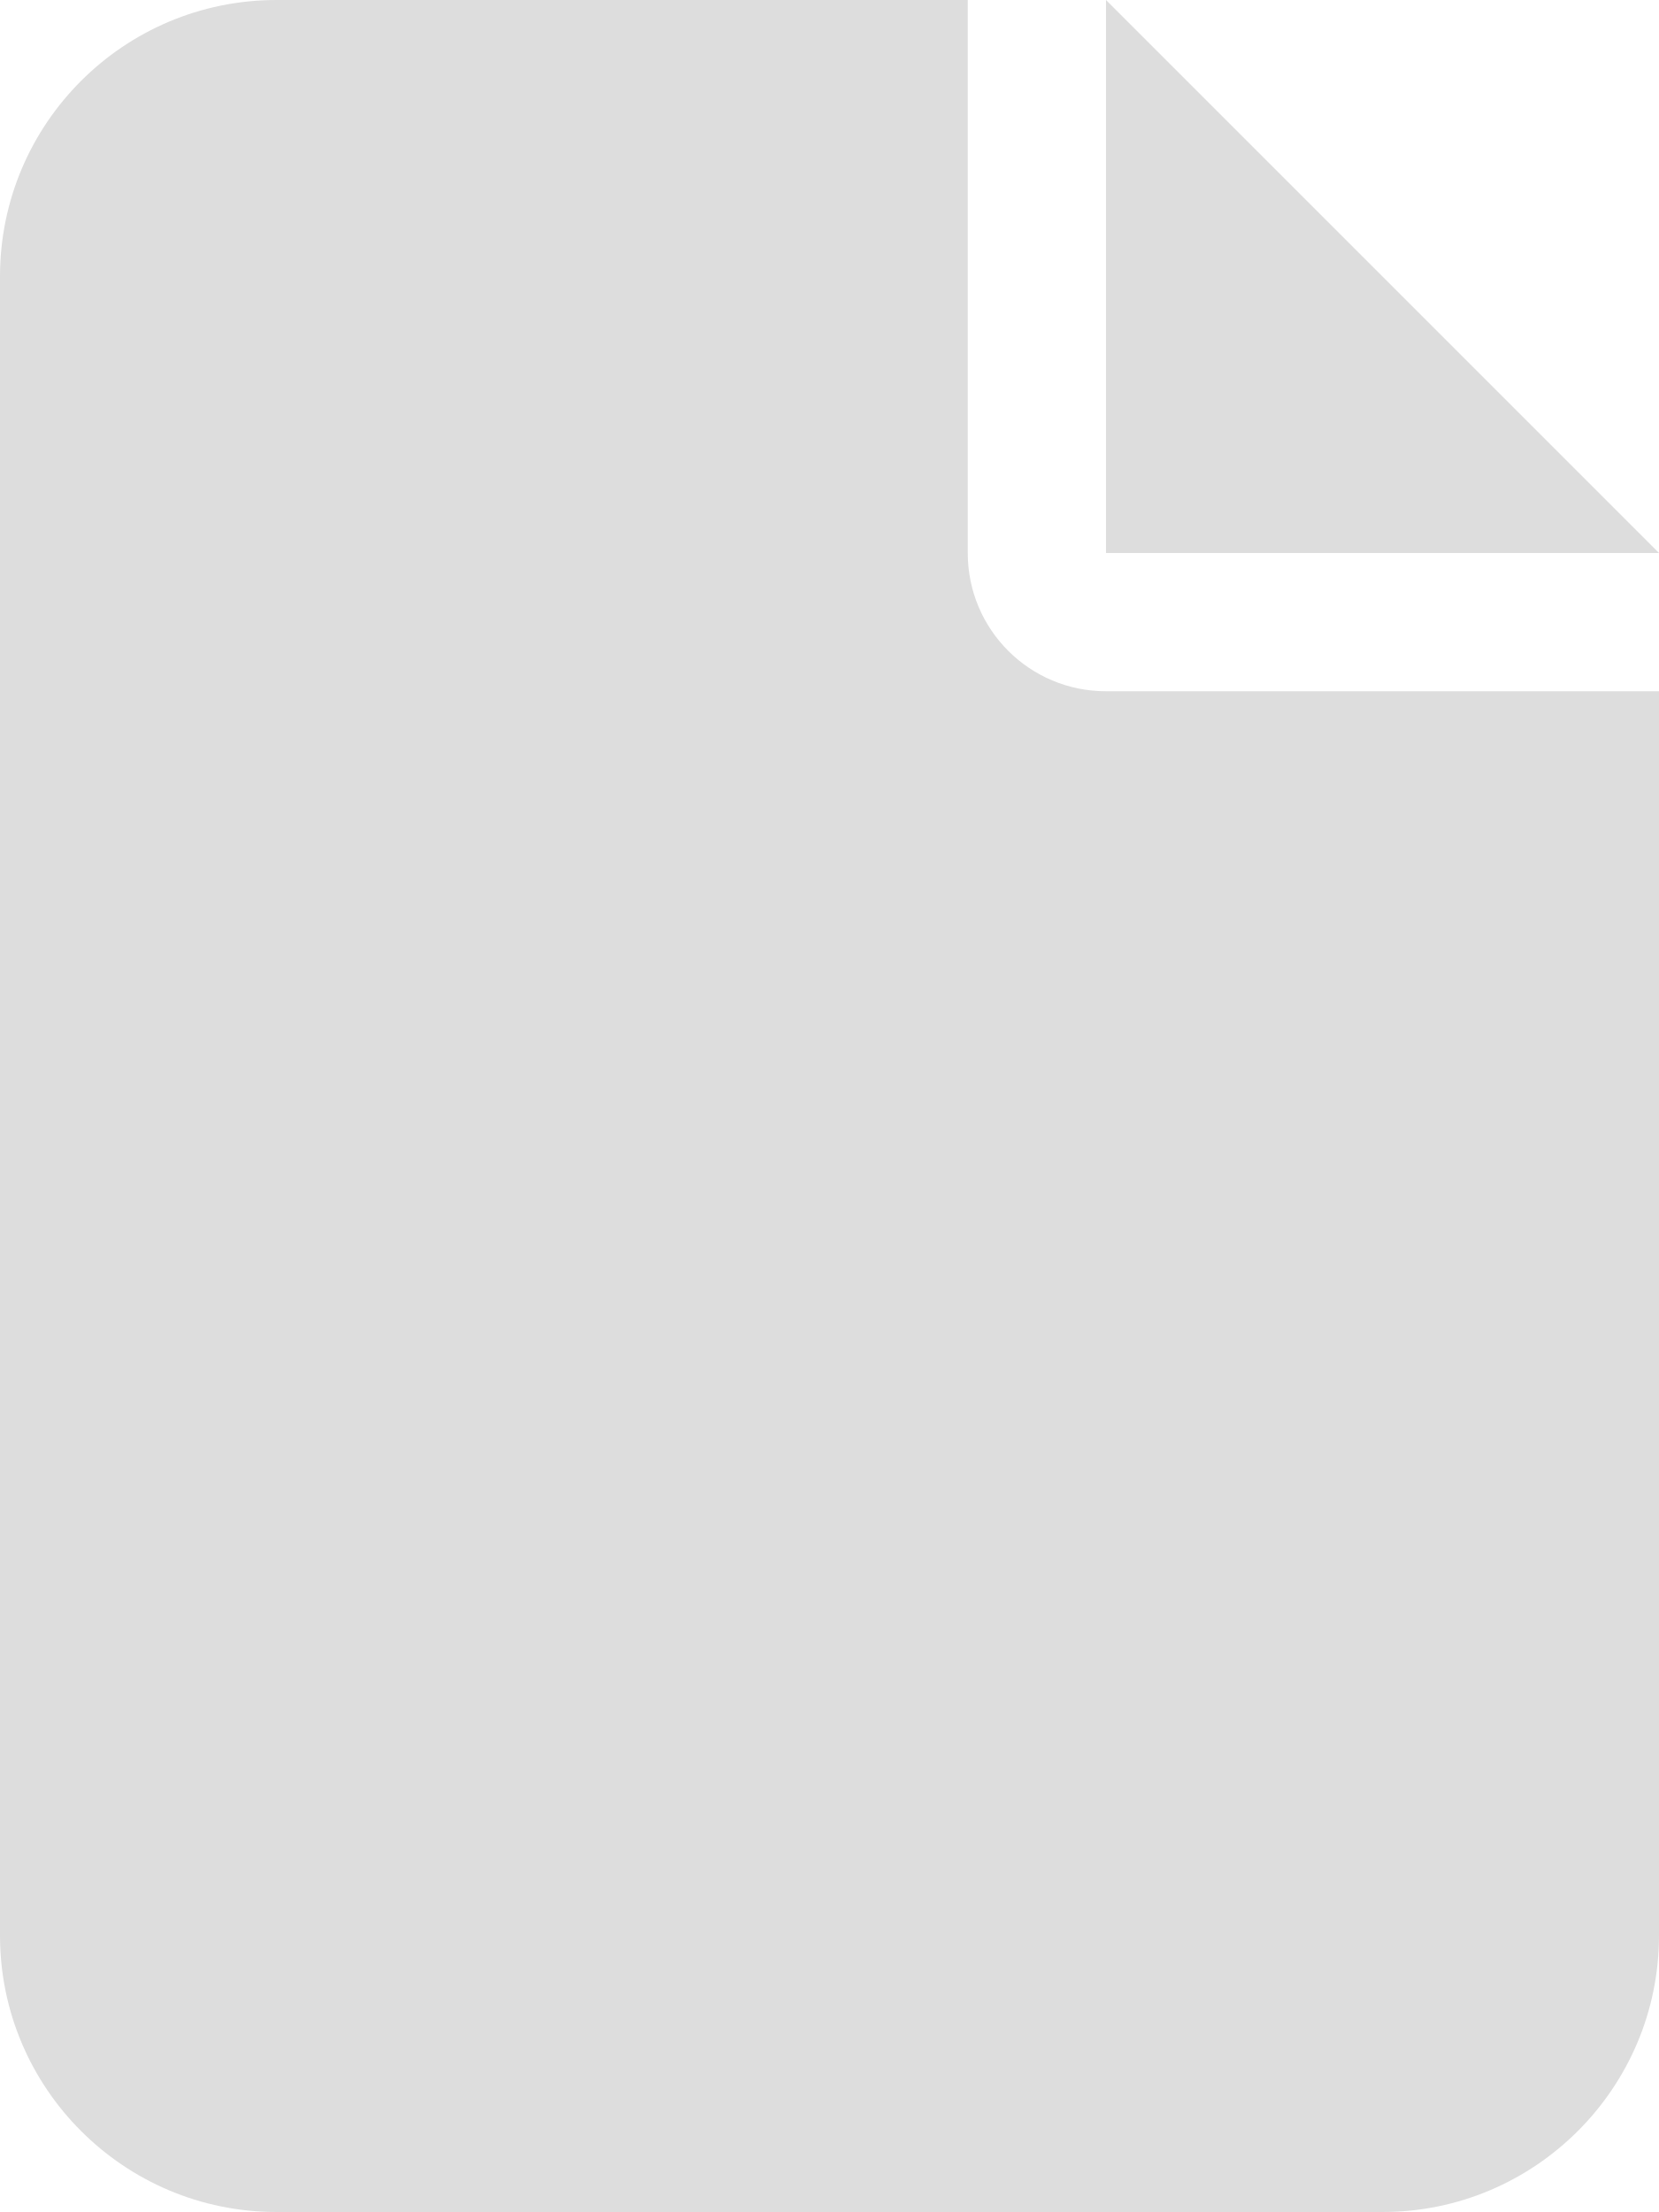
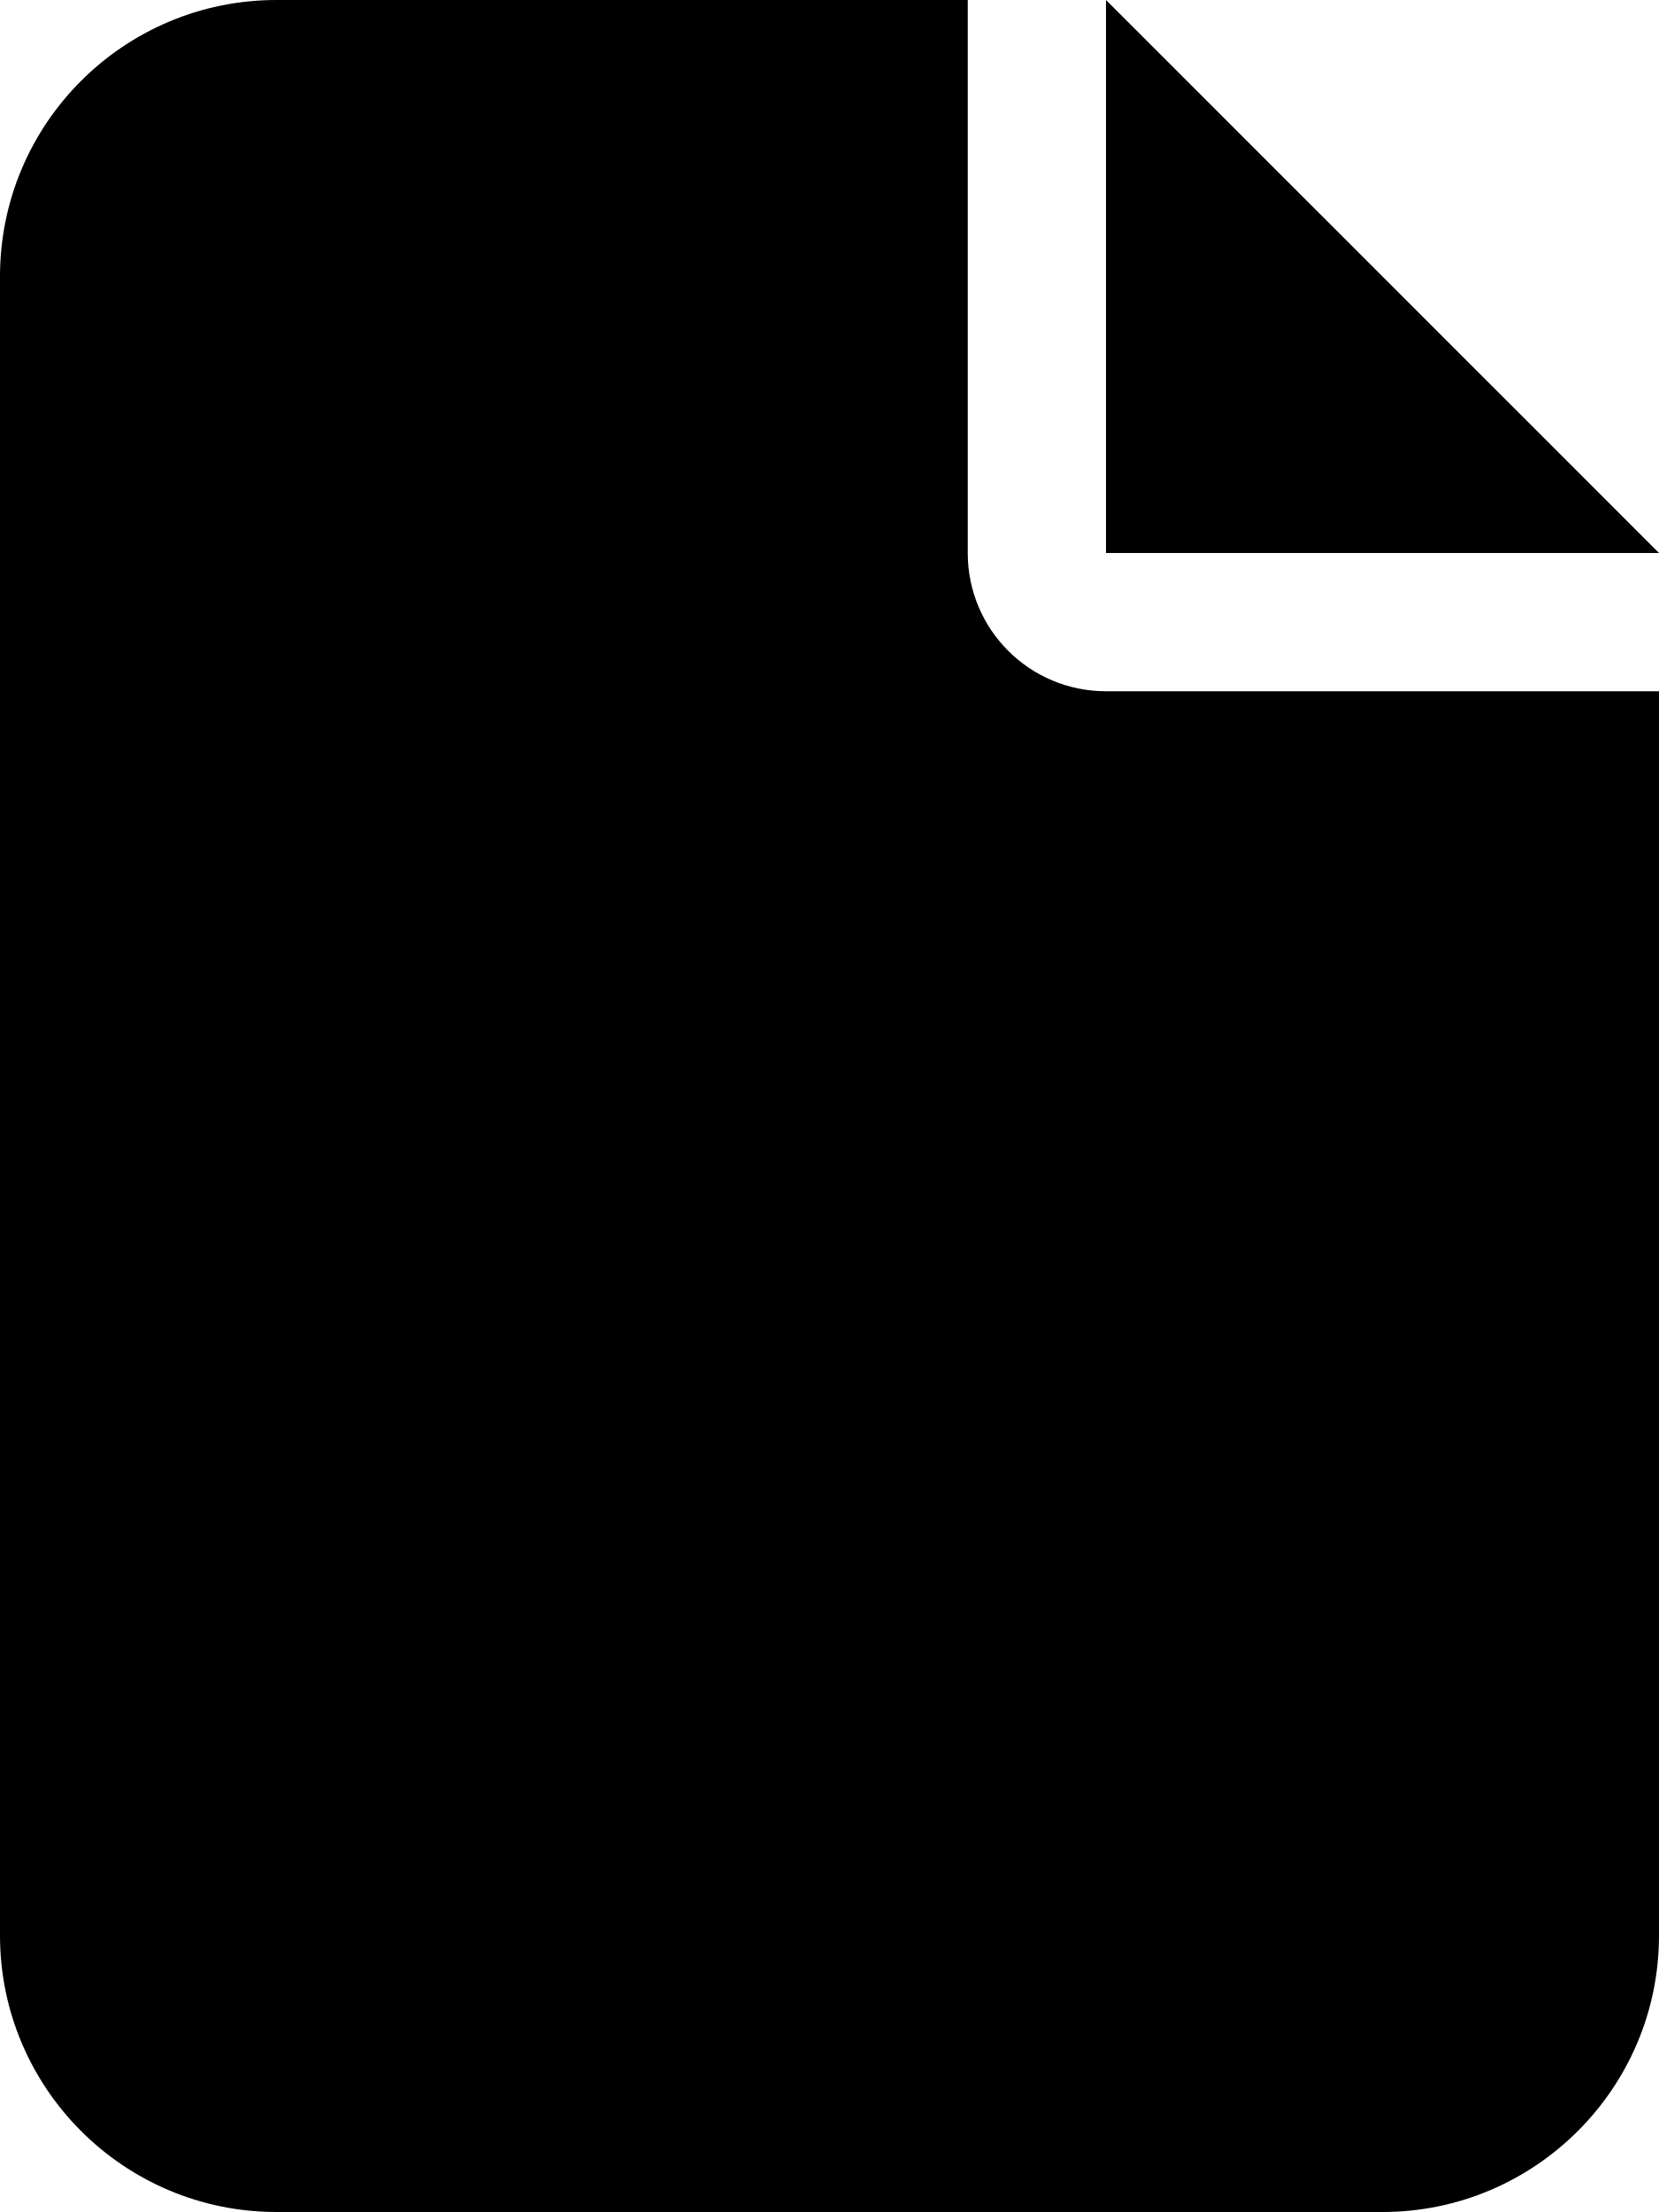
<svg xmlns="http://www.w3.org/2000/svg" viewBox="0 0 384 512">
-   <path fill="#ddd" d="M0 64C0 28.65 28.65 0 64 0H224V128C224 145.7 238.3 160 256 160H384V448C384 483.3 355.3 512 320 512H64C28.65 512 0 483.3 0 448V64zM256 128V0L384 128H256z" />
+   <path d="M0 64C0 28.65 28.65 0 64 0H224V128C224 145.7 238.3 160 256 160H384V448C384 483.3 355.3 512 320 512H64C28.65 512 0 483.3 0 448V64zM256 128V0L384 128H256z" />
</svg>
